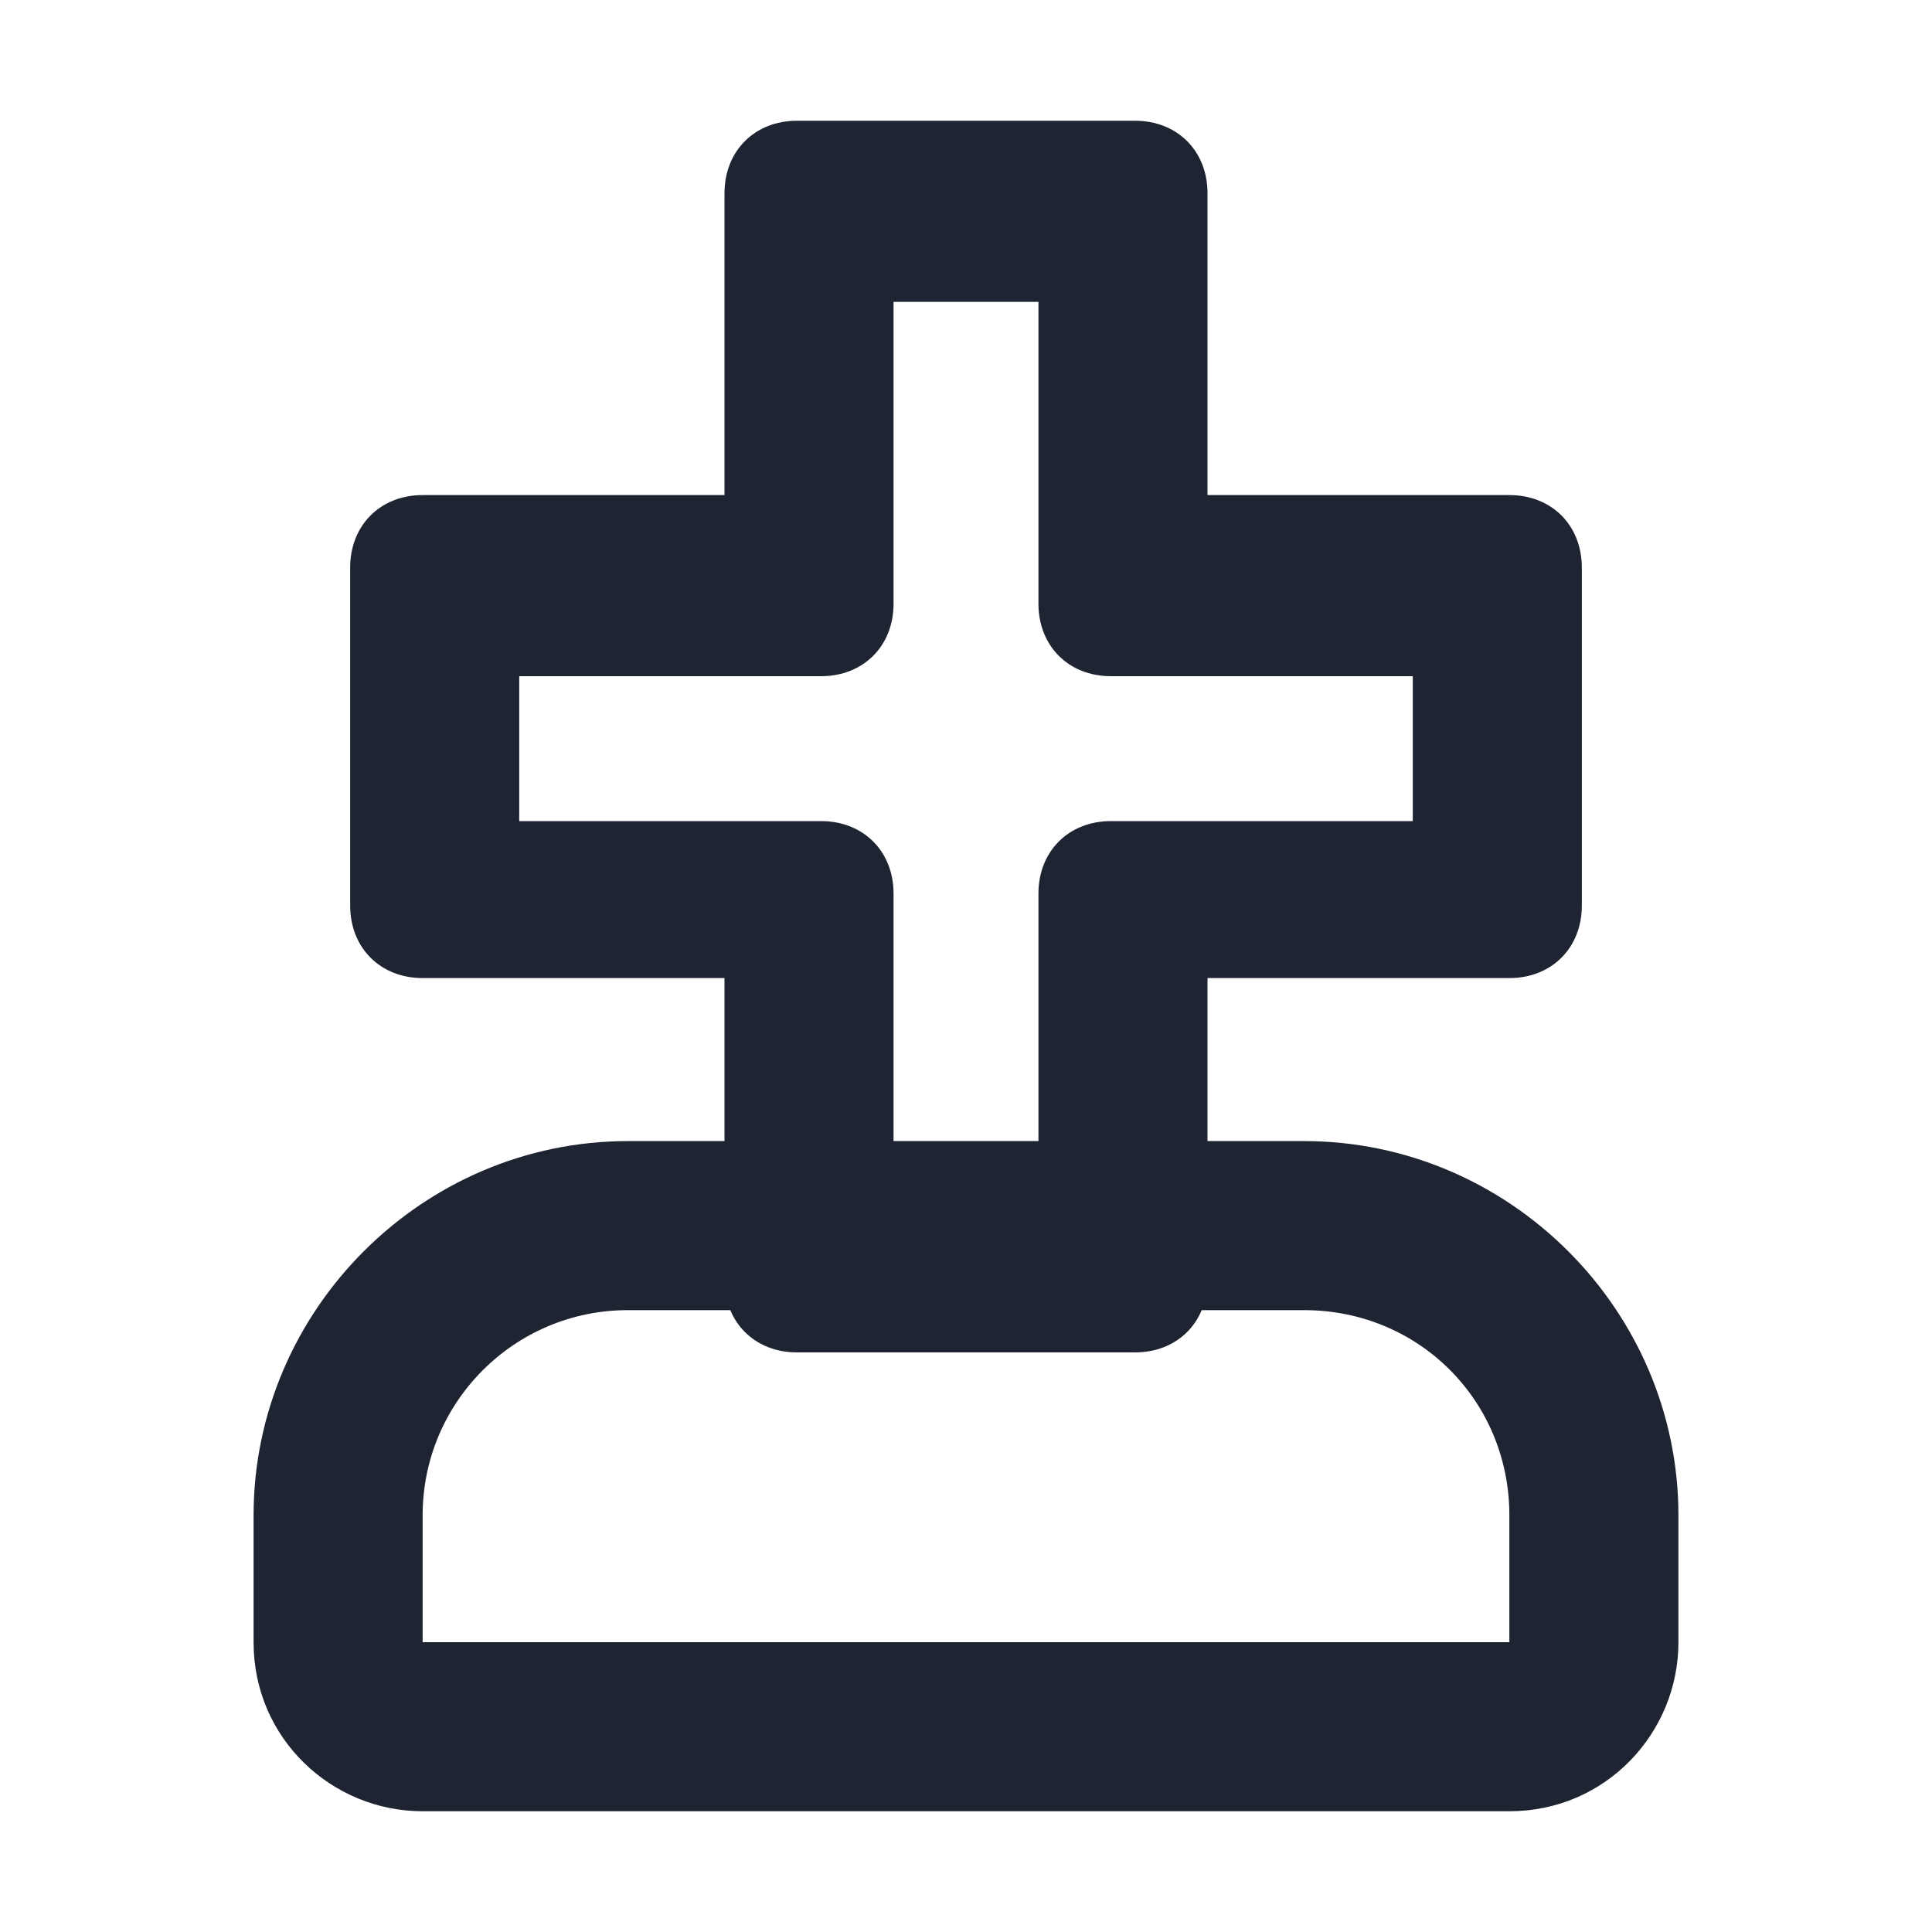
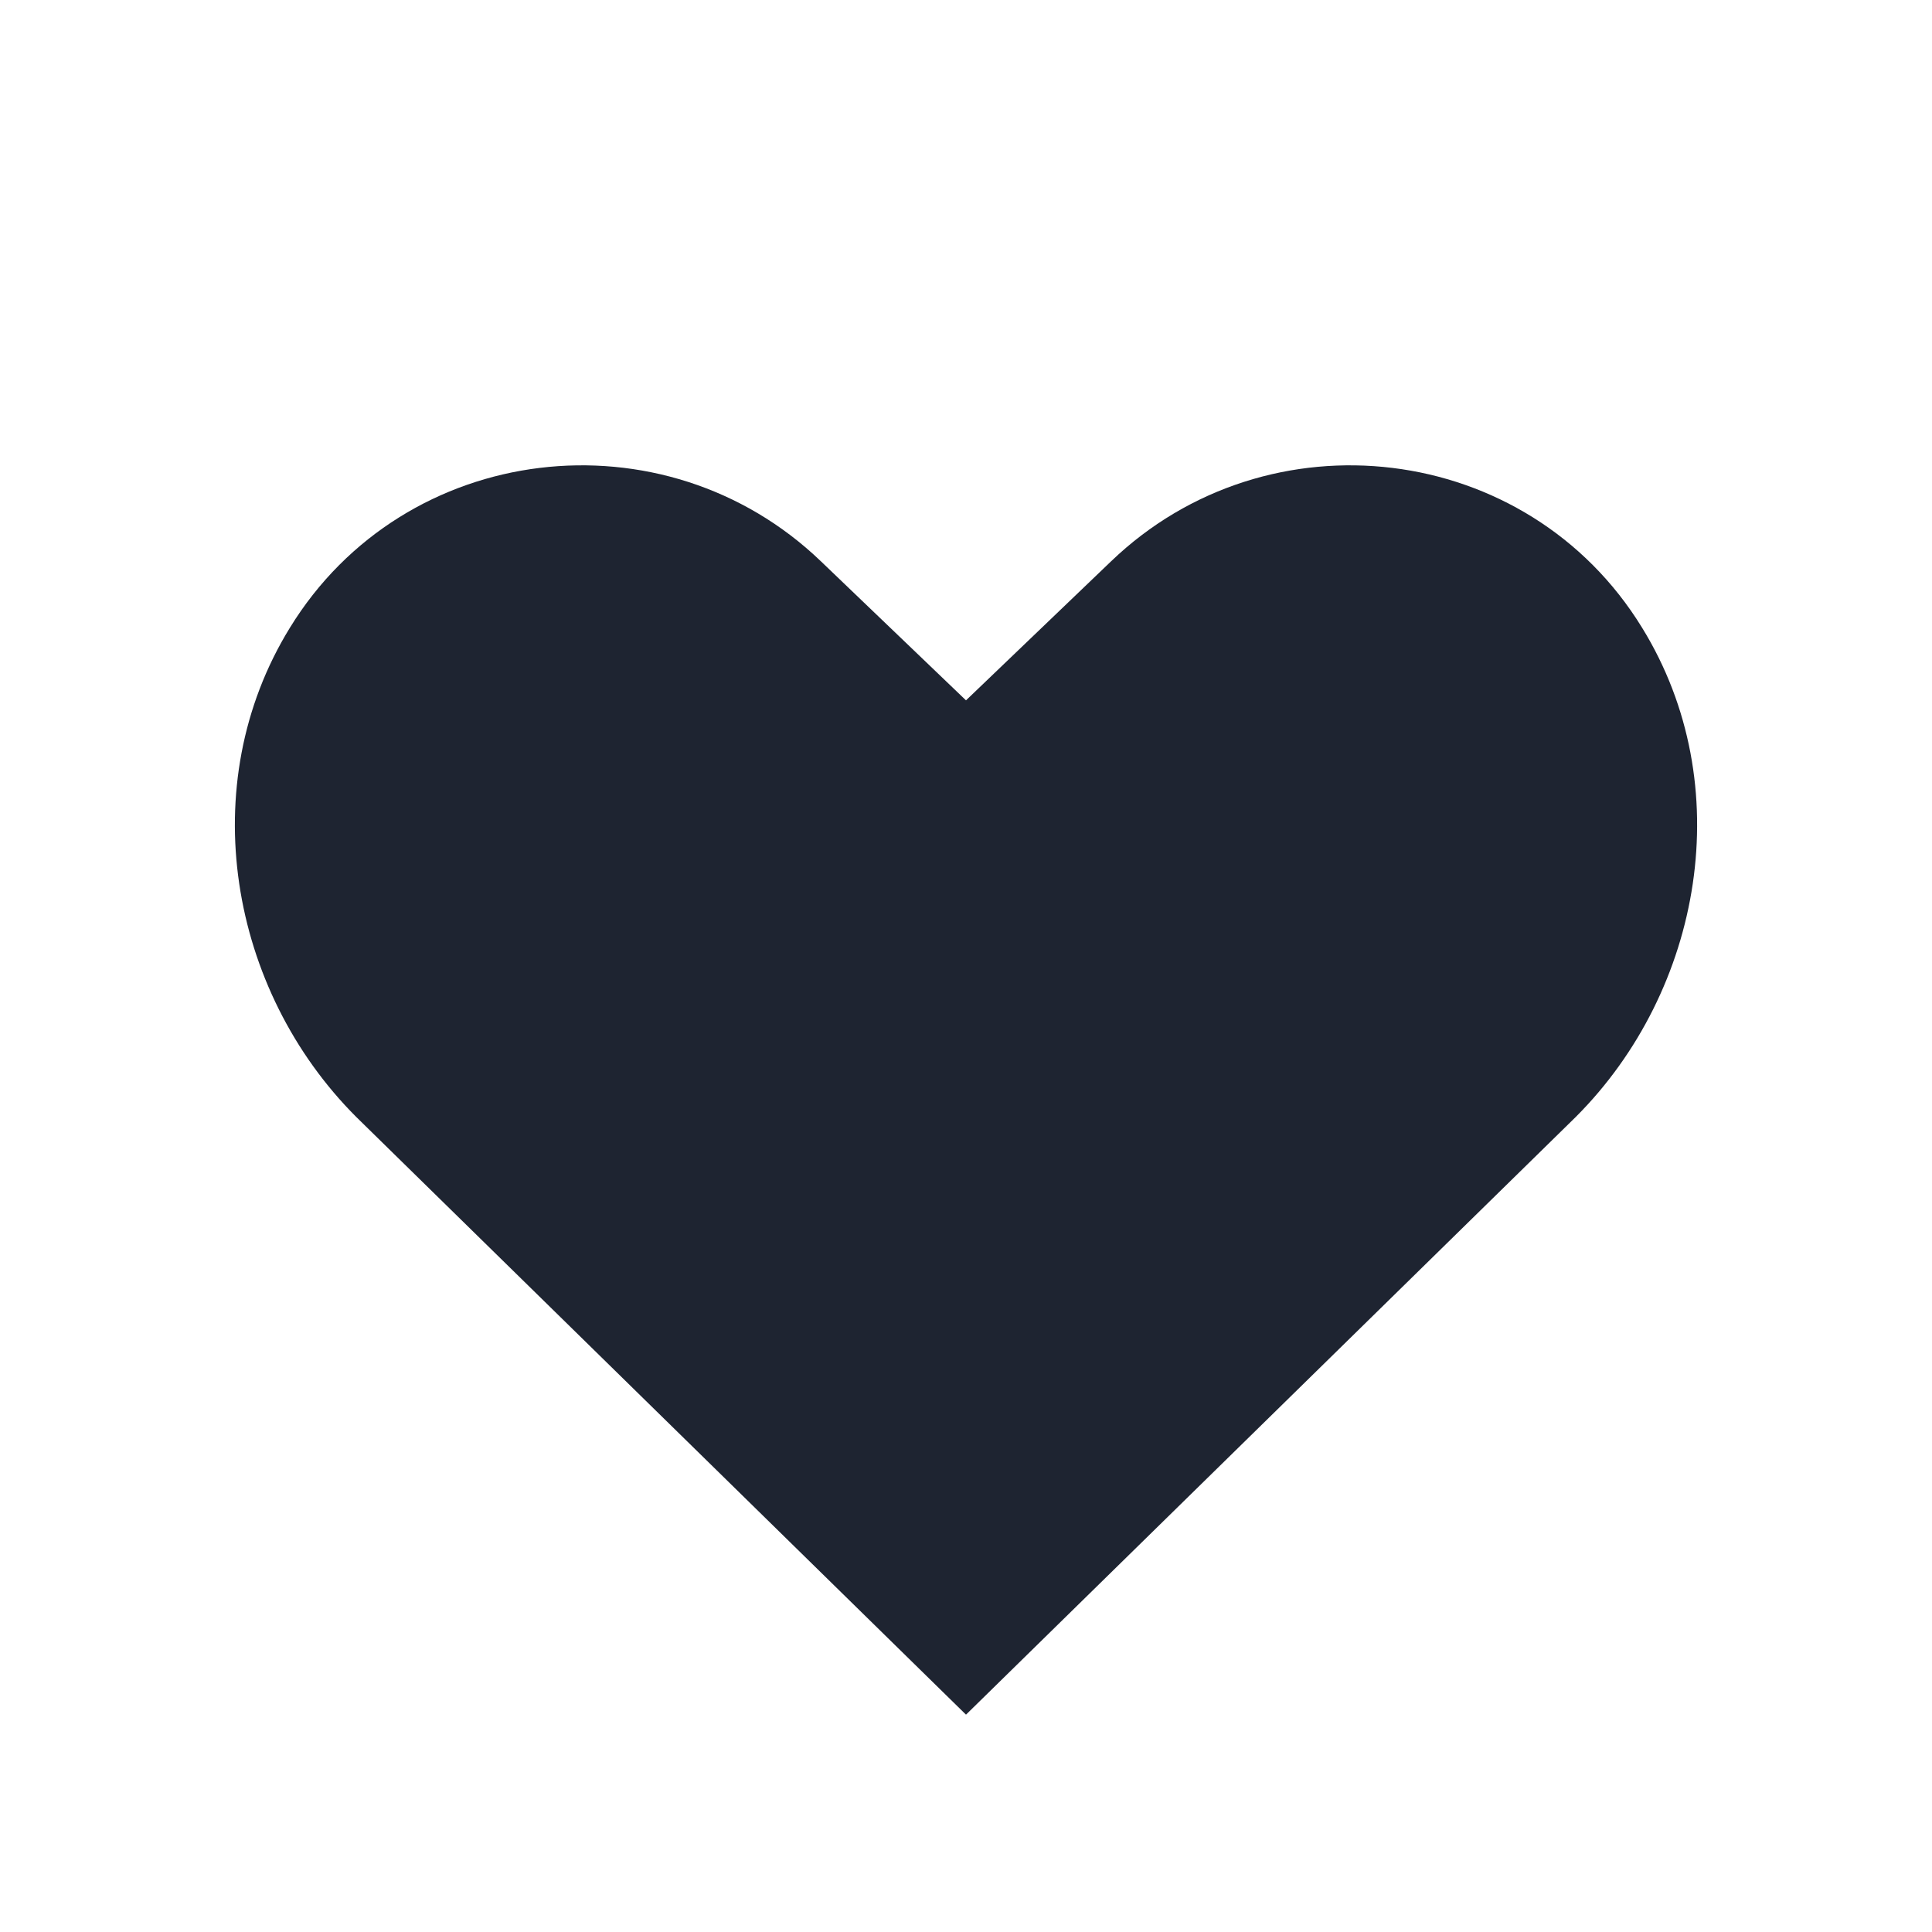
<svg xmlns="http://www.w3.org/2000/svg" width="32" height="32" viewBox="0 0 32 32" fill="#1E2431">
-   <path fill-rule="evenodd" clip-rule="evenodd" d="M13.2 2h5.6c.7 0 1.2.5 1.2 1.2v5h5c.7 0 1.2.5 1.2 1.2V15c0 .7-.5 1.2-1.2 1.2h-5v5c0 .7-.5 1.2-1.2 1.2h-5.6c-.7 0-1.2-.5-1.2-1.2v-5H7c-.7 0-1.2-.5-1.2-1.2V9.4c0-.7.5-1.2 1.2-1.2h5v-5c0-.7.5-1.2 1.2-1.2Zm1.6 8c0 .7-.5 1.2-1.2 1.2h-5v2.4h5c.7 0 1.2.5 1.2 1.2v5h2.4v-5c0-.7.5-1.2 1.2-1.2h5v-2.4h-5c-.7 0-1.2-.5-1.2-1.2V5h-2.4v5Z" />
-   <path fill-rule="evenodd" clip-rule="evenodd" d="M4.2 25.1c0-3.4 2.8-6.2 6.2-6.2h11.2c3.4 0 6.2 2.8 6.2 6.2v2.1c0 1.5-1.2 2.8-2.8 2.8H7c-1.5 0-2.8-1.2-2.8-2.8v-2.1Zm6.2-3.4A3.4 3.4 0 0 0 7 25.1v2.1h18v-2.1c0-1.9-1.5-3.4-3.4-3.4H10.4Z" />
+   <path d="M16 28.4 5.9 18.5C3.8 16.4 3.2 13 4.8 10.4c1.9-3.1 6.2-3.6 8.8-1.1L16 11.6l2.4-2.3c2.6-2.5 6.9-2 8.8 1.1 1.6 2.6 1 6-1.1 8.1L16 28.4Z" />
+   <path fill-rule="evenodd" clip-rule="evenodd" d="M14.5 12.2h3v3h3v3h-3v3h-3v-3h-3v-3h3v-3Z" />
</svg>
